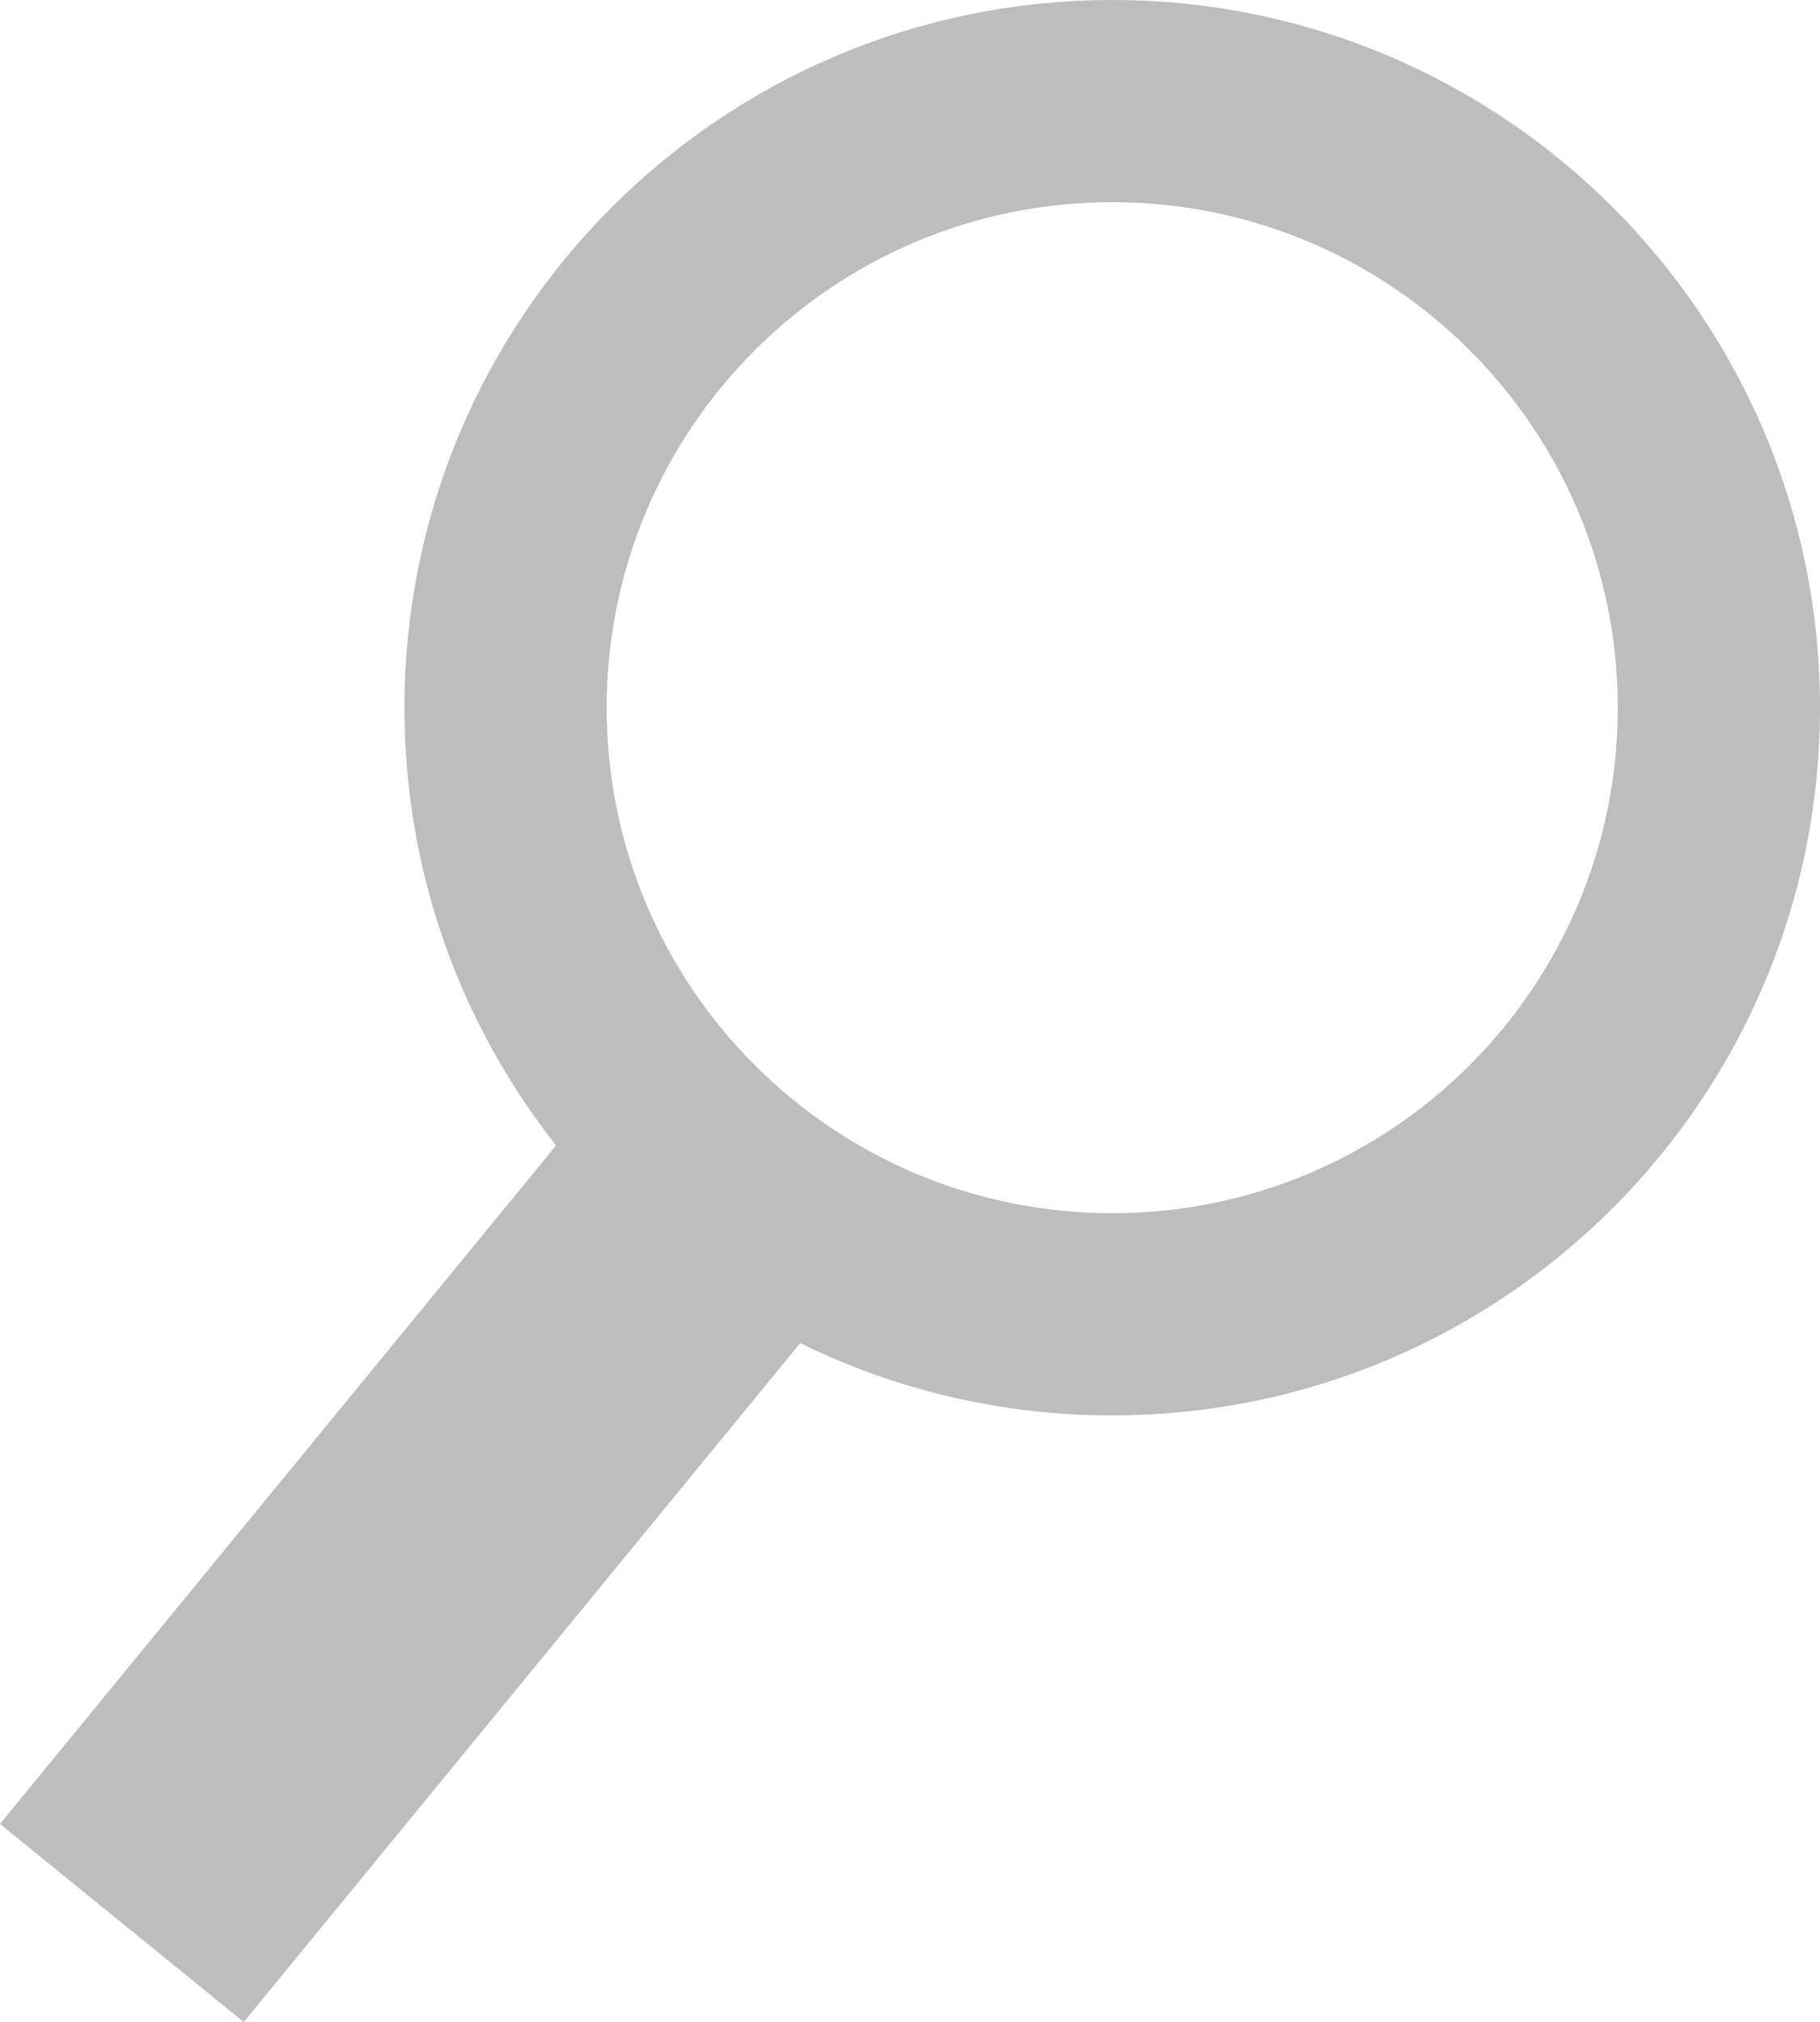
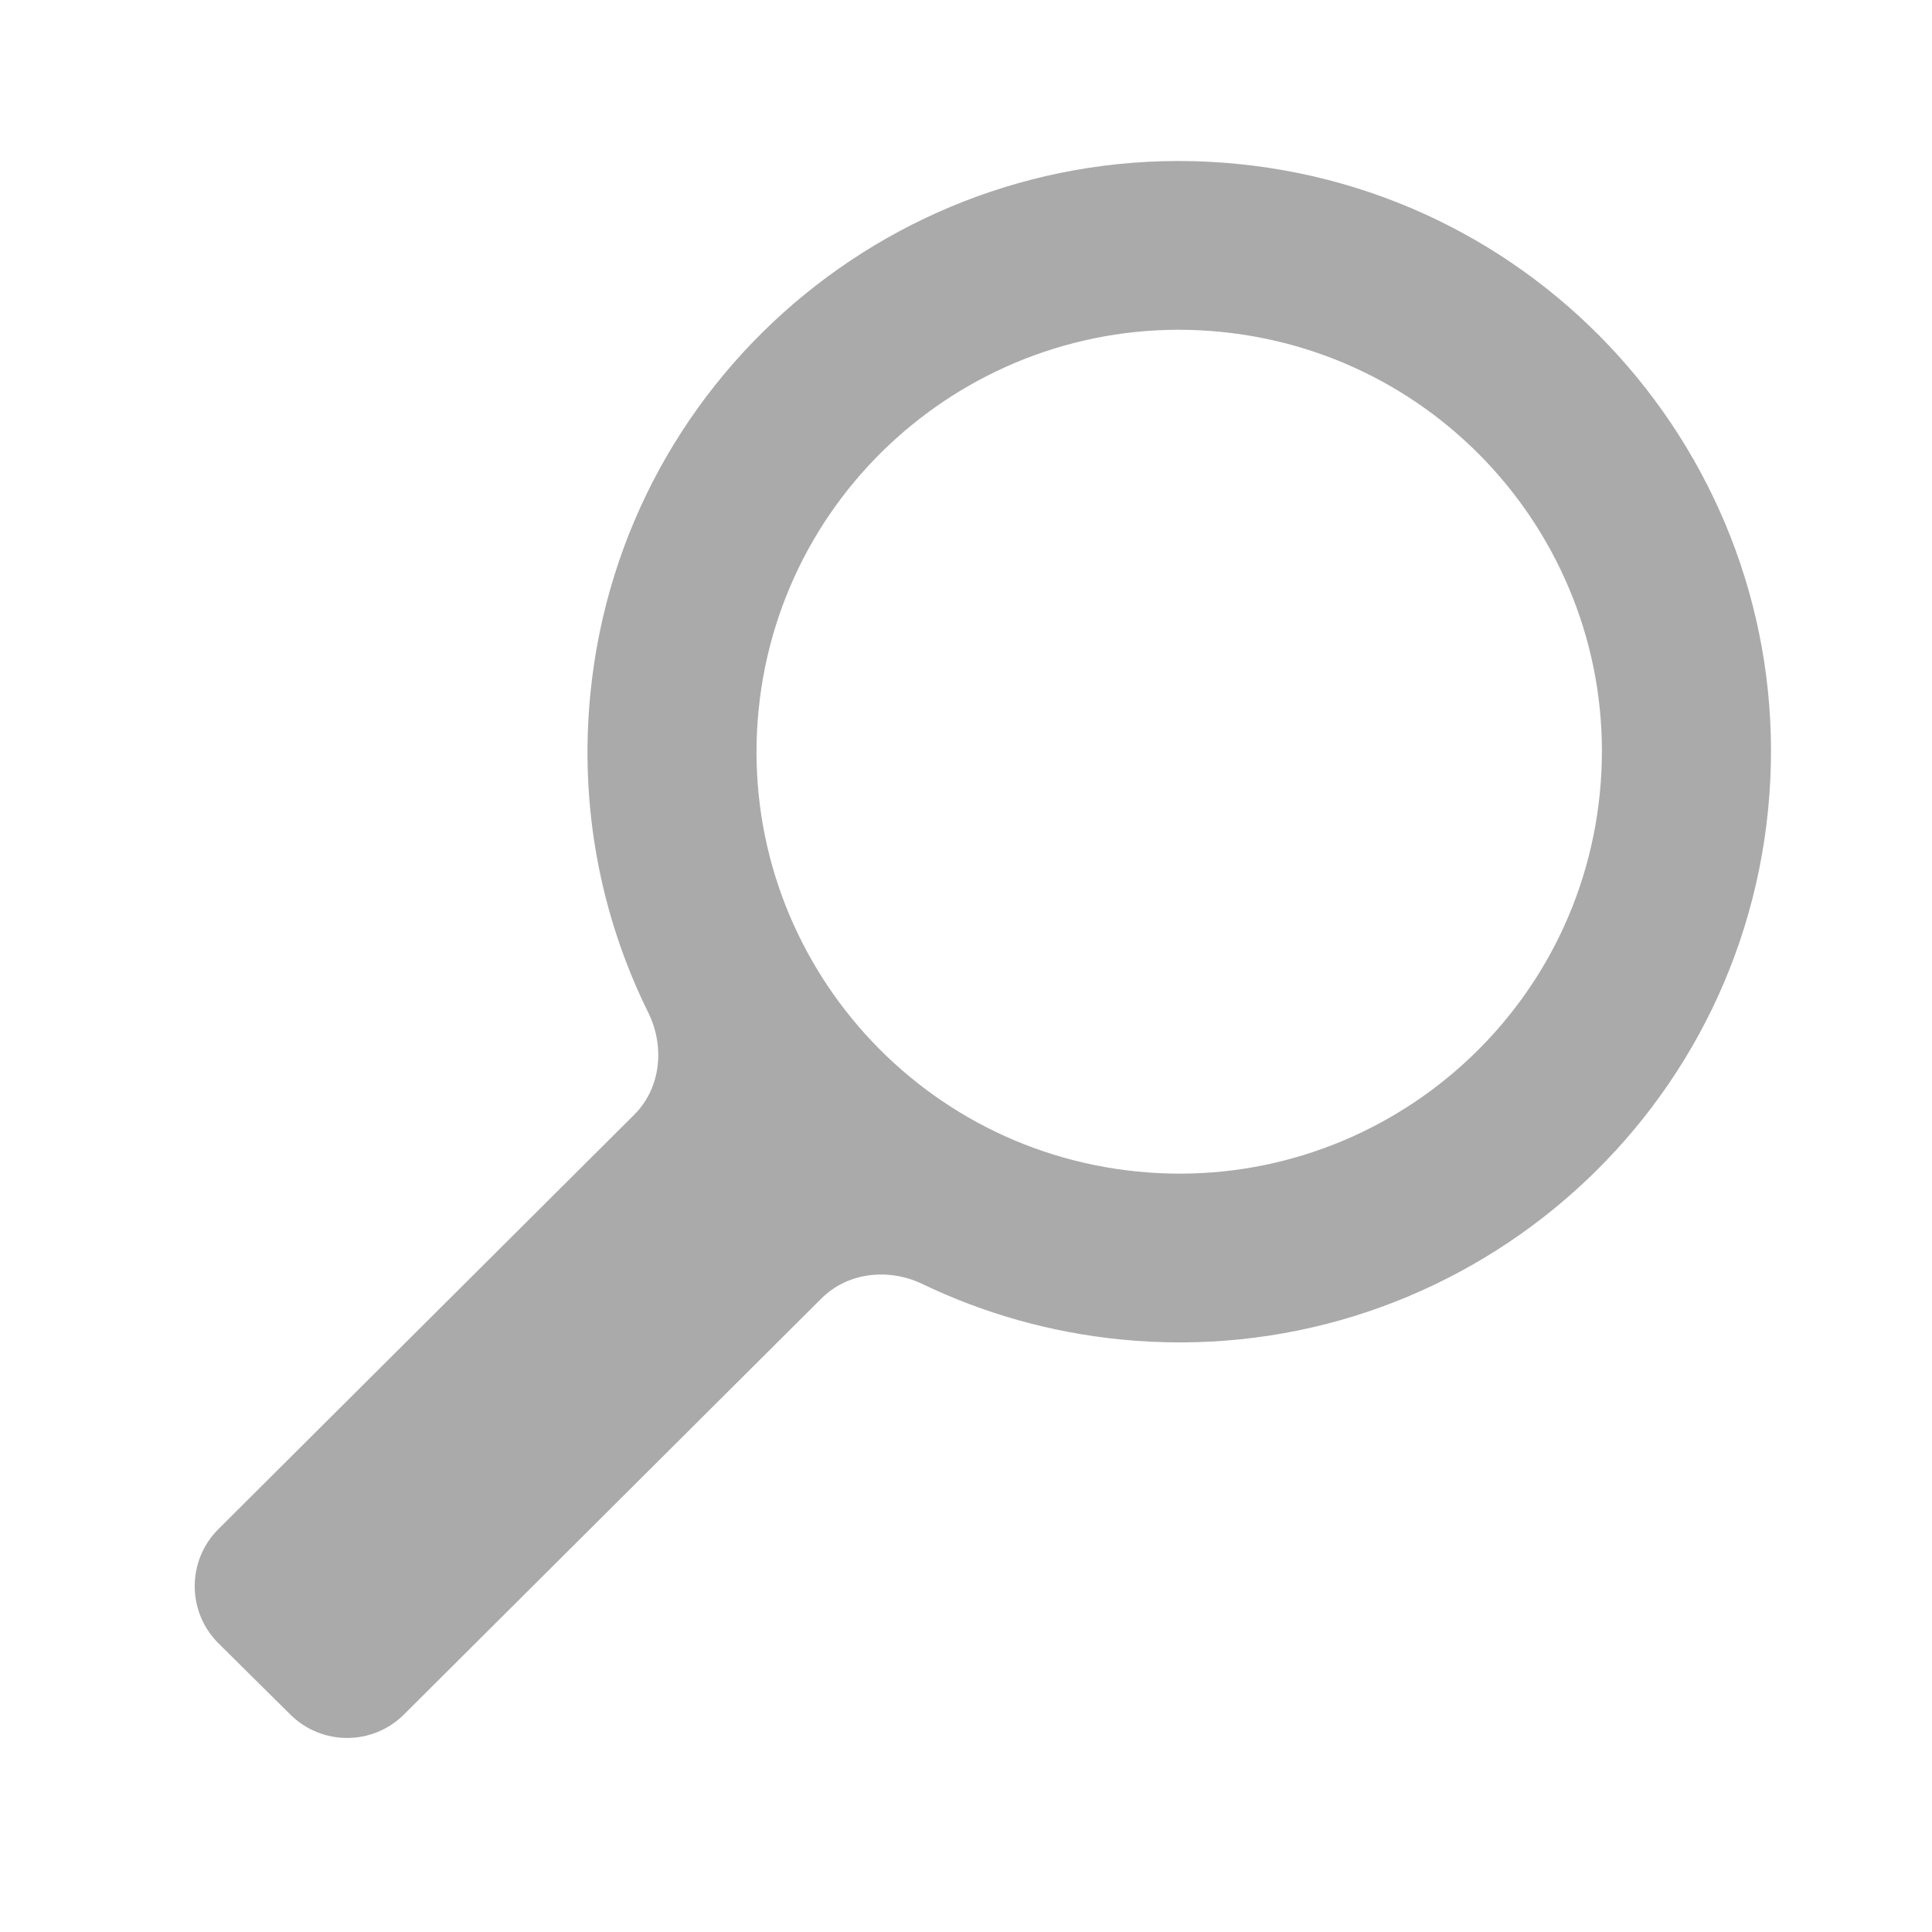
- <svg xmlns="http://www.w3.org/2000/svg" width="18" height="20" viewBox="0 0 18 20" fill="none">
-   <path fill-rule="evenodd" clip-rule="evenodd" d="M16 7C16 9.761 13.761 12 11 12C8.239 12 6 9.761 6 7C6 4.239 8.239 2 11 2C13.761 2 16 4.239 16 7ZM18 7C18 10.866 14.866 14 11 14C9.892 14 8.845 13.743 7.914 13.285L2.411 20L0 18.041L5.5 11.33C4.56 10.139 4 8.635 4 7C4 3.134 7.134 0 11 0C14.866 0 18 3.134 18 7Z" fill="#BDBDBD" />
+ <svg xmlns="http://www.w3.org/2000/svg" width="24" height="24" viewBox="0 0 24 24" fill="none">
+   <path fill-rule="evenodd" clip-rule="evenodd" d="M21.963 10.068C21.559 14.1 17.956 17.042 13.917 16.639C13.039 16.551 12.212 16.312 11.46 15.951C11.042 15.75 10.534 15.802 10.205 16.129L5.018 21.298C4.628 21.686 3.999 21.687 3.608 21.3L2.714 20.414C2.321 20.023 2.32 19.387 2.713 18.995L7.878 13.848C8.211 13.516 8.261 13 8.053 12.579C7.465 11.389 7.193 10.025 7.335 8.607C7.739 4.575 11.341 1.634 15.381 2.037C19.42 2.44 22.367 6.036 21.963 10.068ZM19.873 9.859C19.584 12.74 17.011 14.841 14.126 14.553C11.241 14.264 9.136 11.696 9.424 8.816C9.713 5.936 12.286 3.835 15.171 4.123C18.057 4.411 20.162 6.979 19.873 9.859Z" fill="#AAAAAA" />
</svg>
